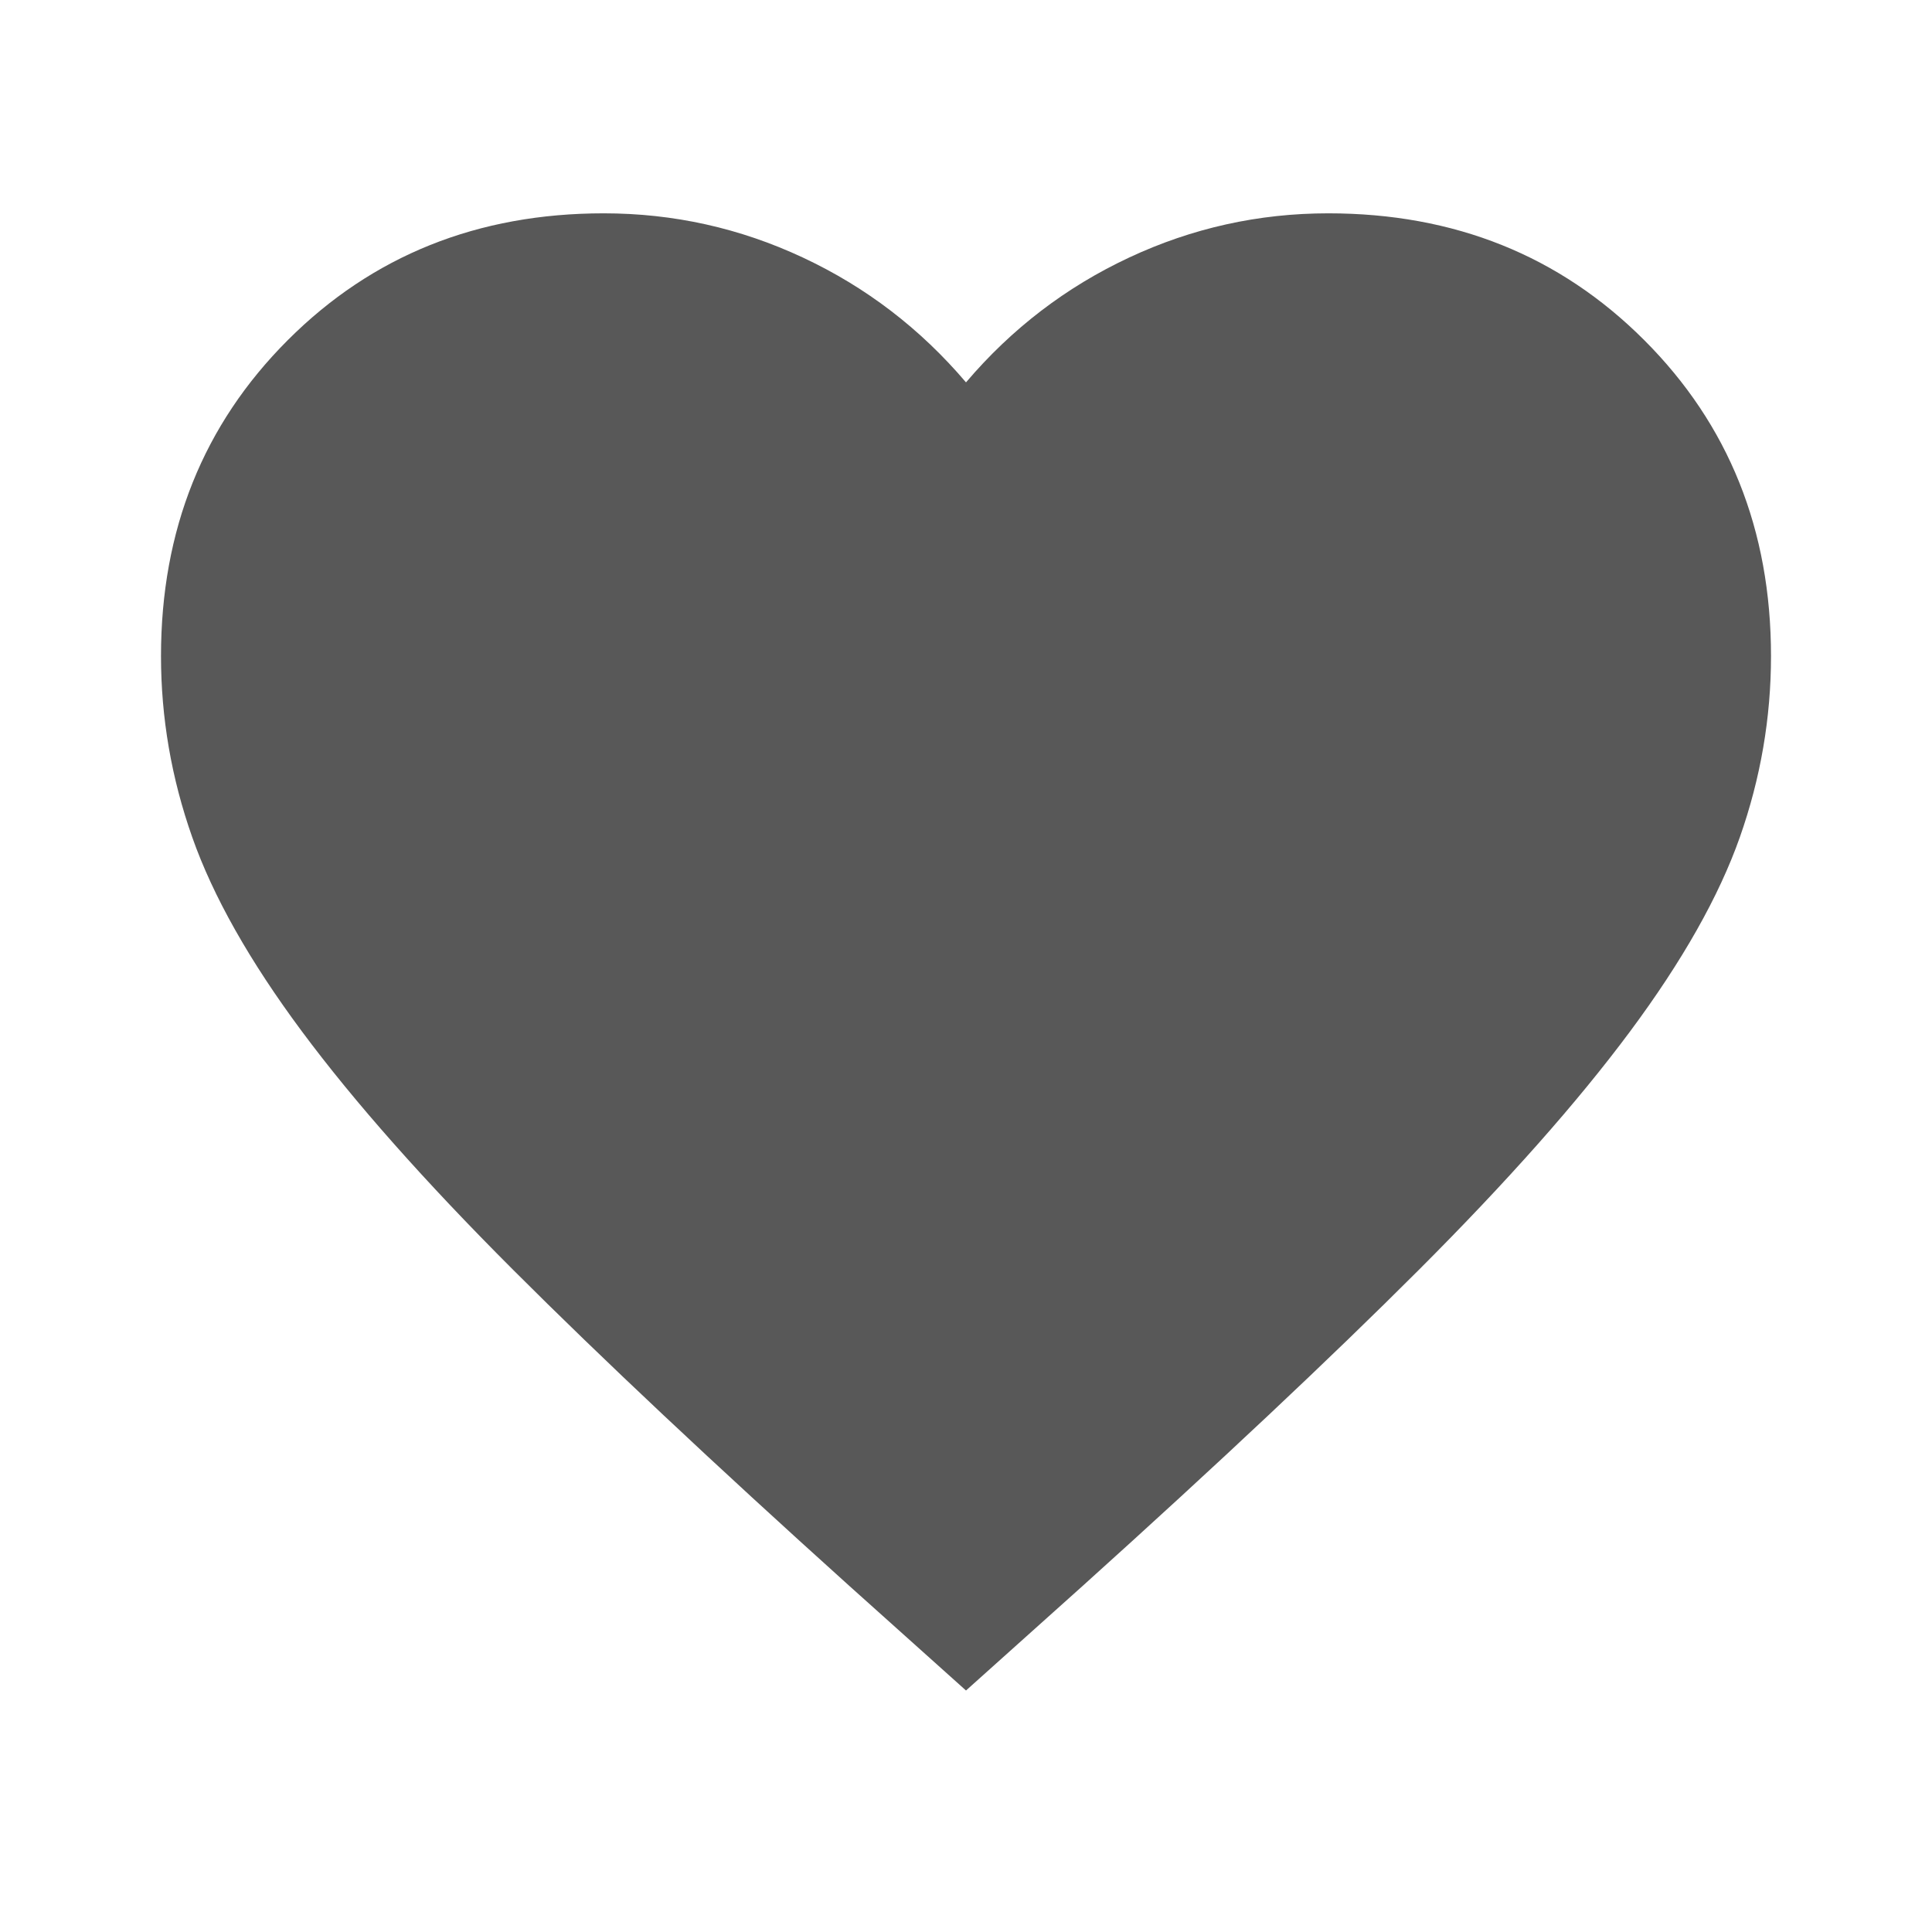
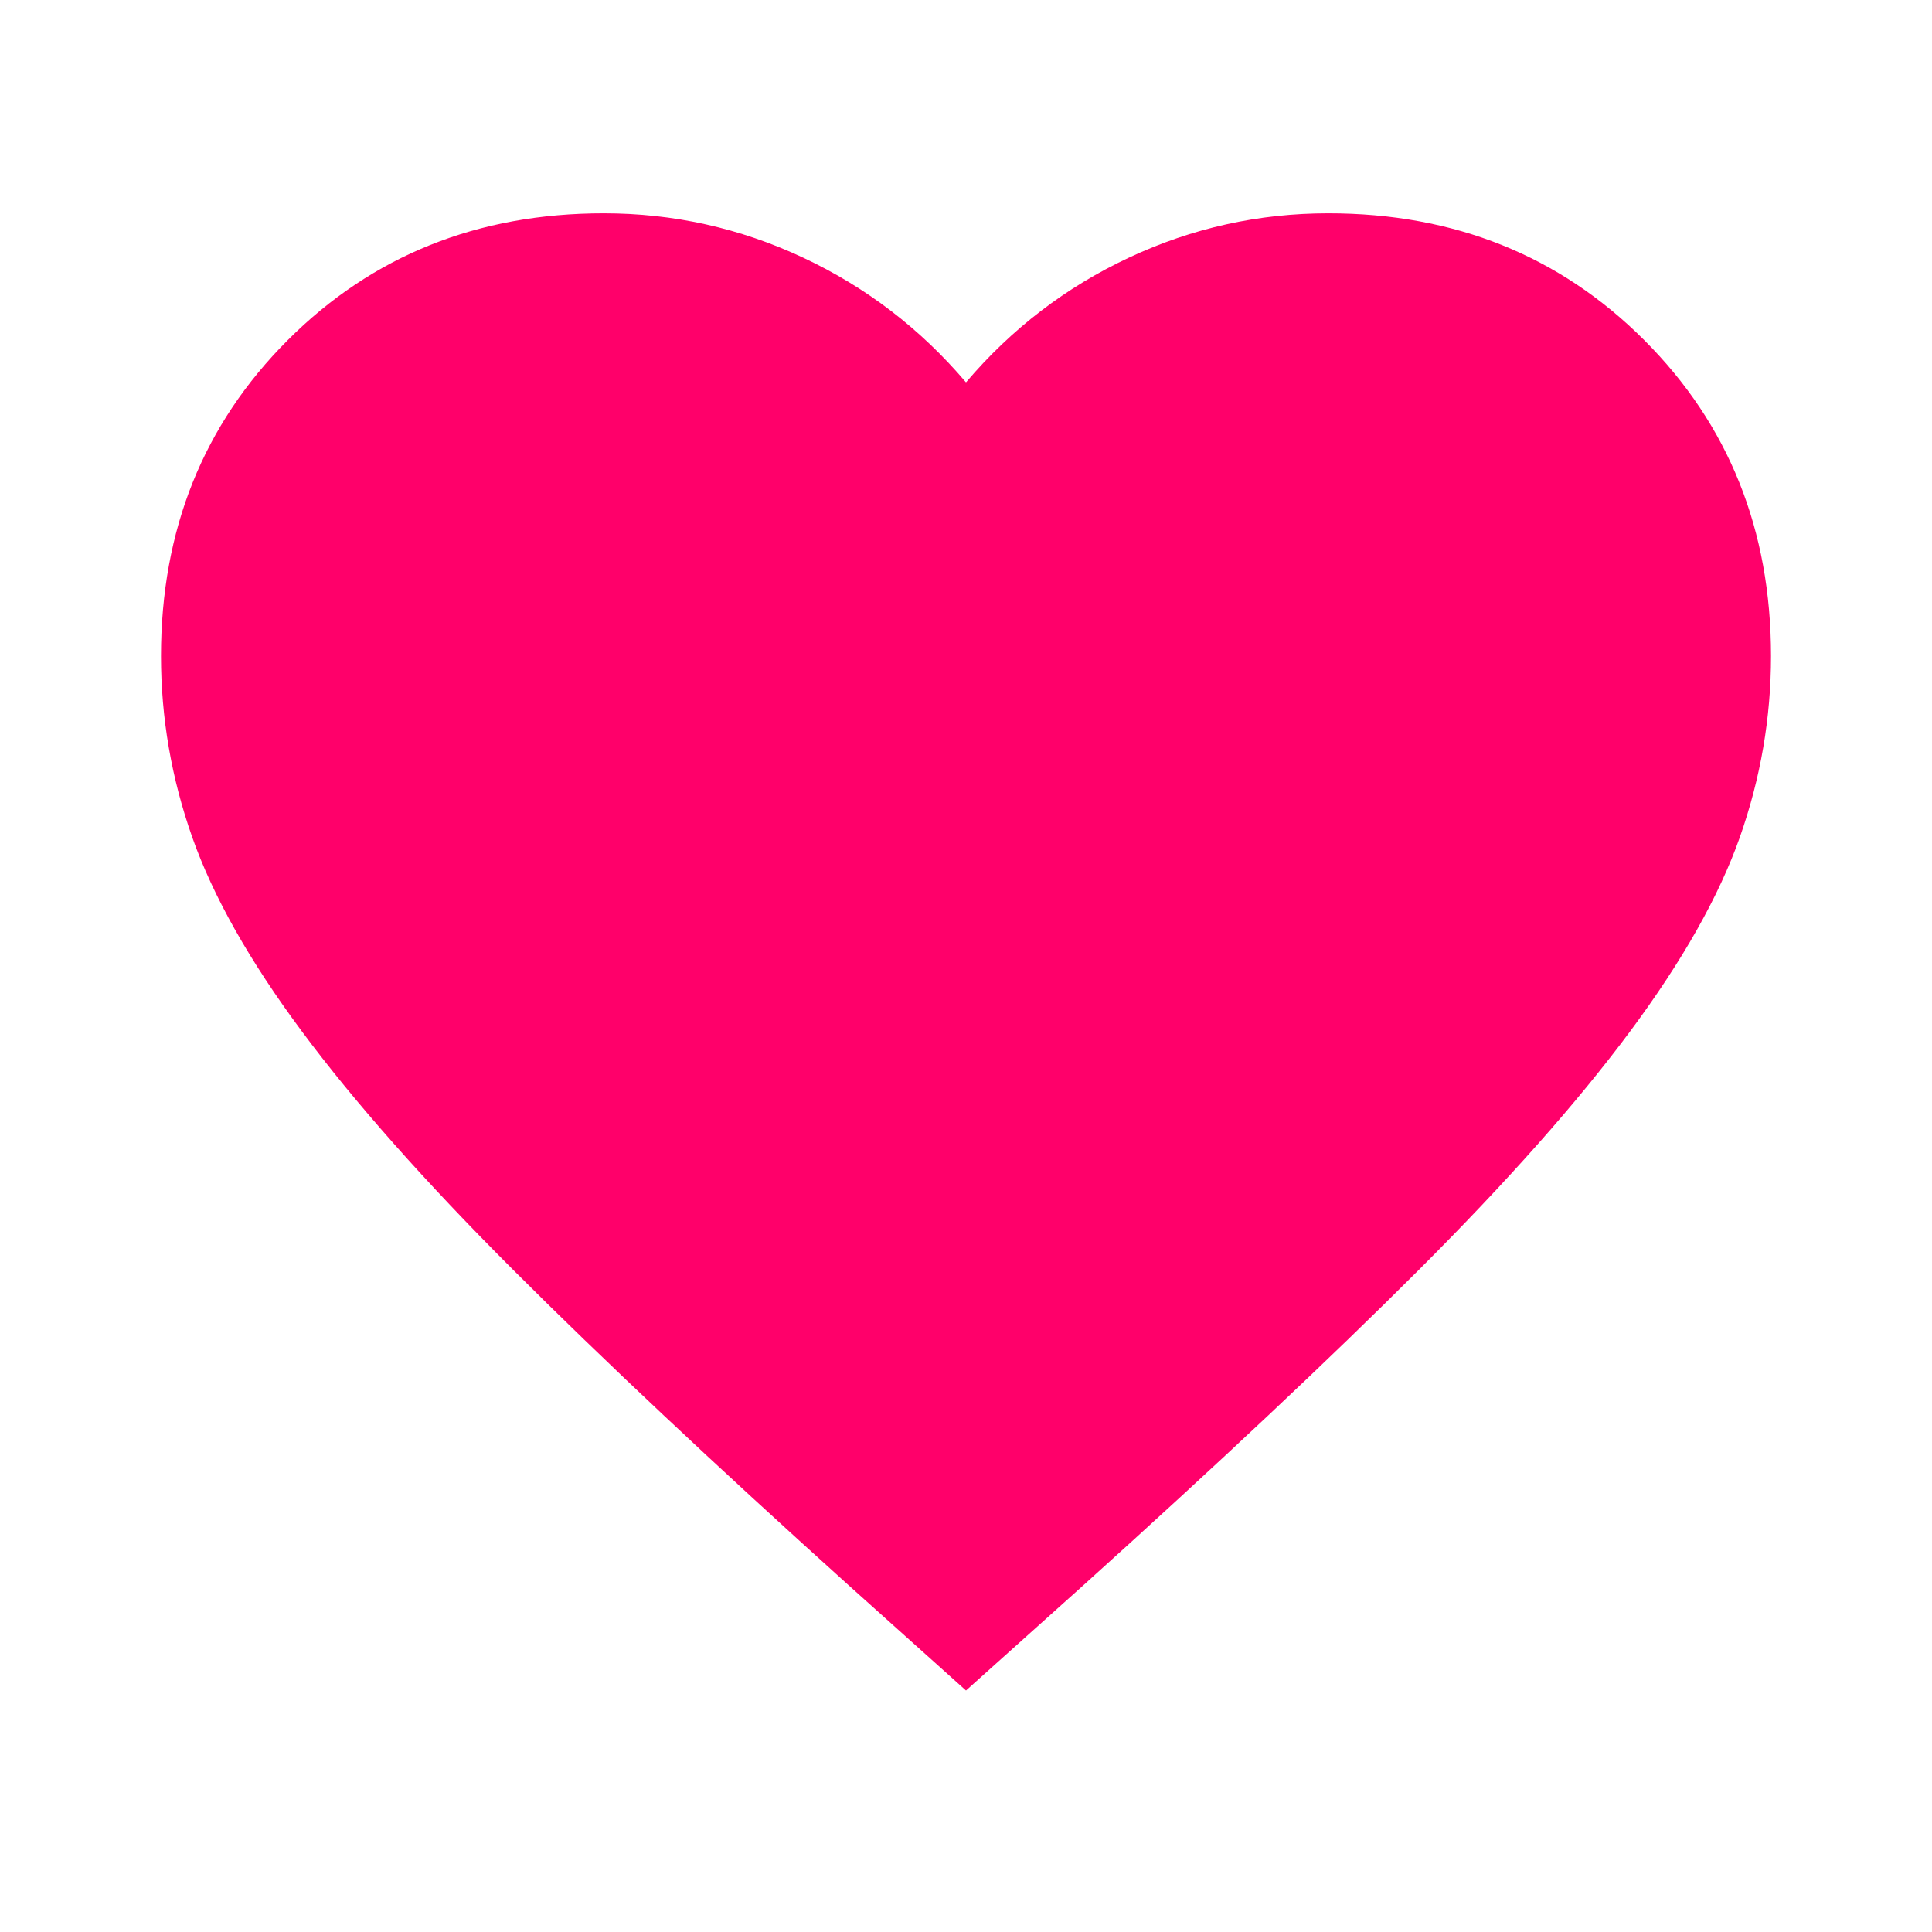
<svg xmlns="http://www.w3.org/2000/svg" height="24" width="24">
-   <path d="m12 21-1.45-1.3q-2.525-2.275-4.175-3.925T3.75 12.812Q2.775 11.5 2.388 10.4 2 9.3 2 8.15 2 5.8 3.575 4.225 5.15 2.65 7.5 2.65q1.3 0 2.475.55T12 4.75q.85-1 2.025-1.55 1.175-.55 2.475-.55 2.35 0 3.925 1.575Q22 5.8 22 8.15q0 1.15-.387 2.25-.388 1.1-1.363 2.412-.975 1.313-2.625 2.963-1.65 1.65-4.175 3.925Z" fill="#585858" />
+   <path d="m12 21-1.45-1.3q-2.525-2.275-4.175-3.925T3.75 12.812Q2.775 11.5 2.388 10.4 2 9.3 2 8.15 2 5.8 3.575 4.225 5.15 2.65 7.5 2.65q1.3 0 2.475.55T12 4.75q.85-1 2.025-1.55 1.175-.55 2.475-.55 2.35 0 3.925 1.575Q22 5.8 22 8.15q0 1.15-.387 2.25-.388 1.1-1.363 2.412-.975 1.313-2.625 2.963-1.65 1.65-4.175 3.925Z" fill="#ff006a" />
</svg>
